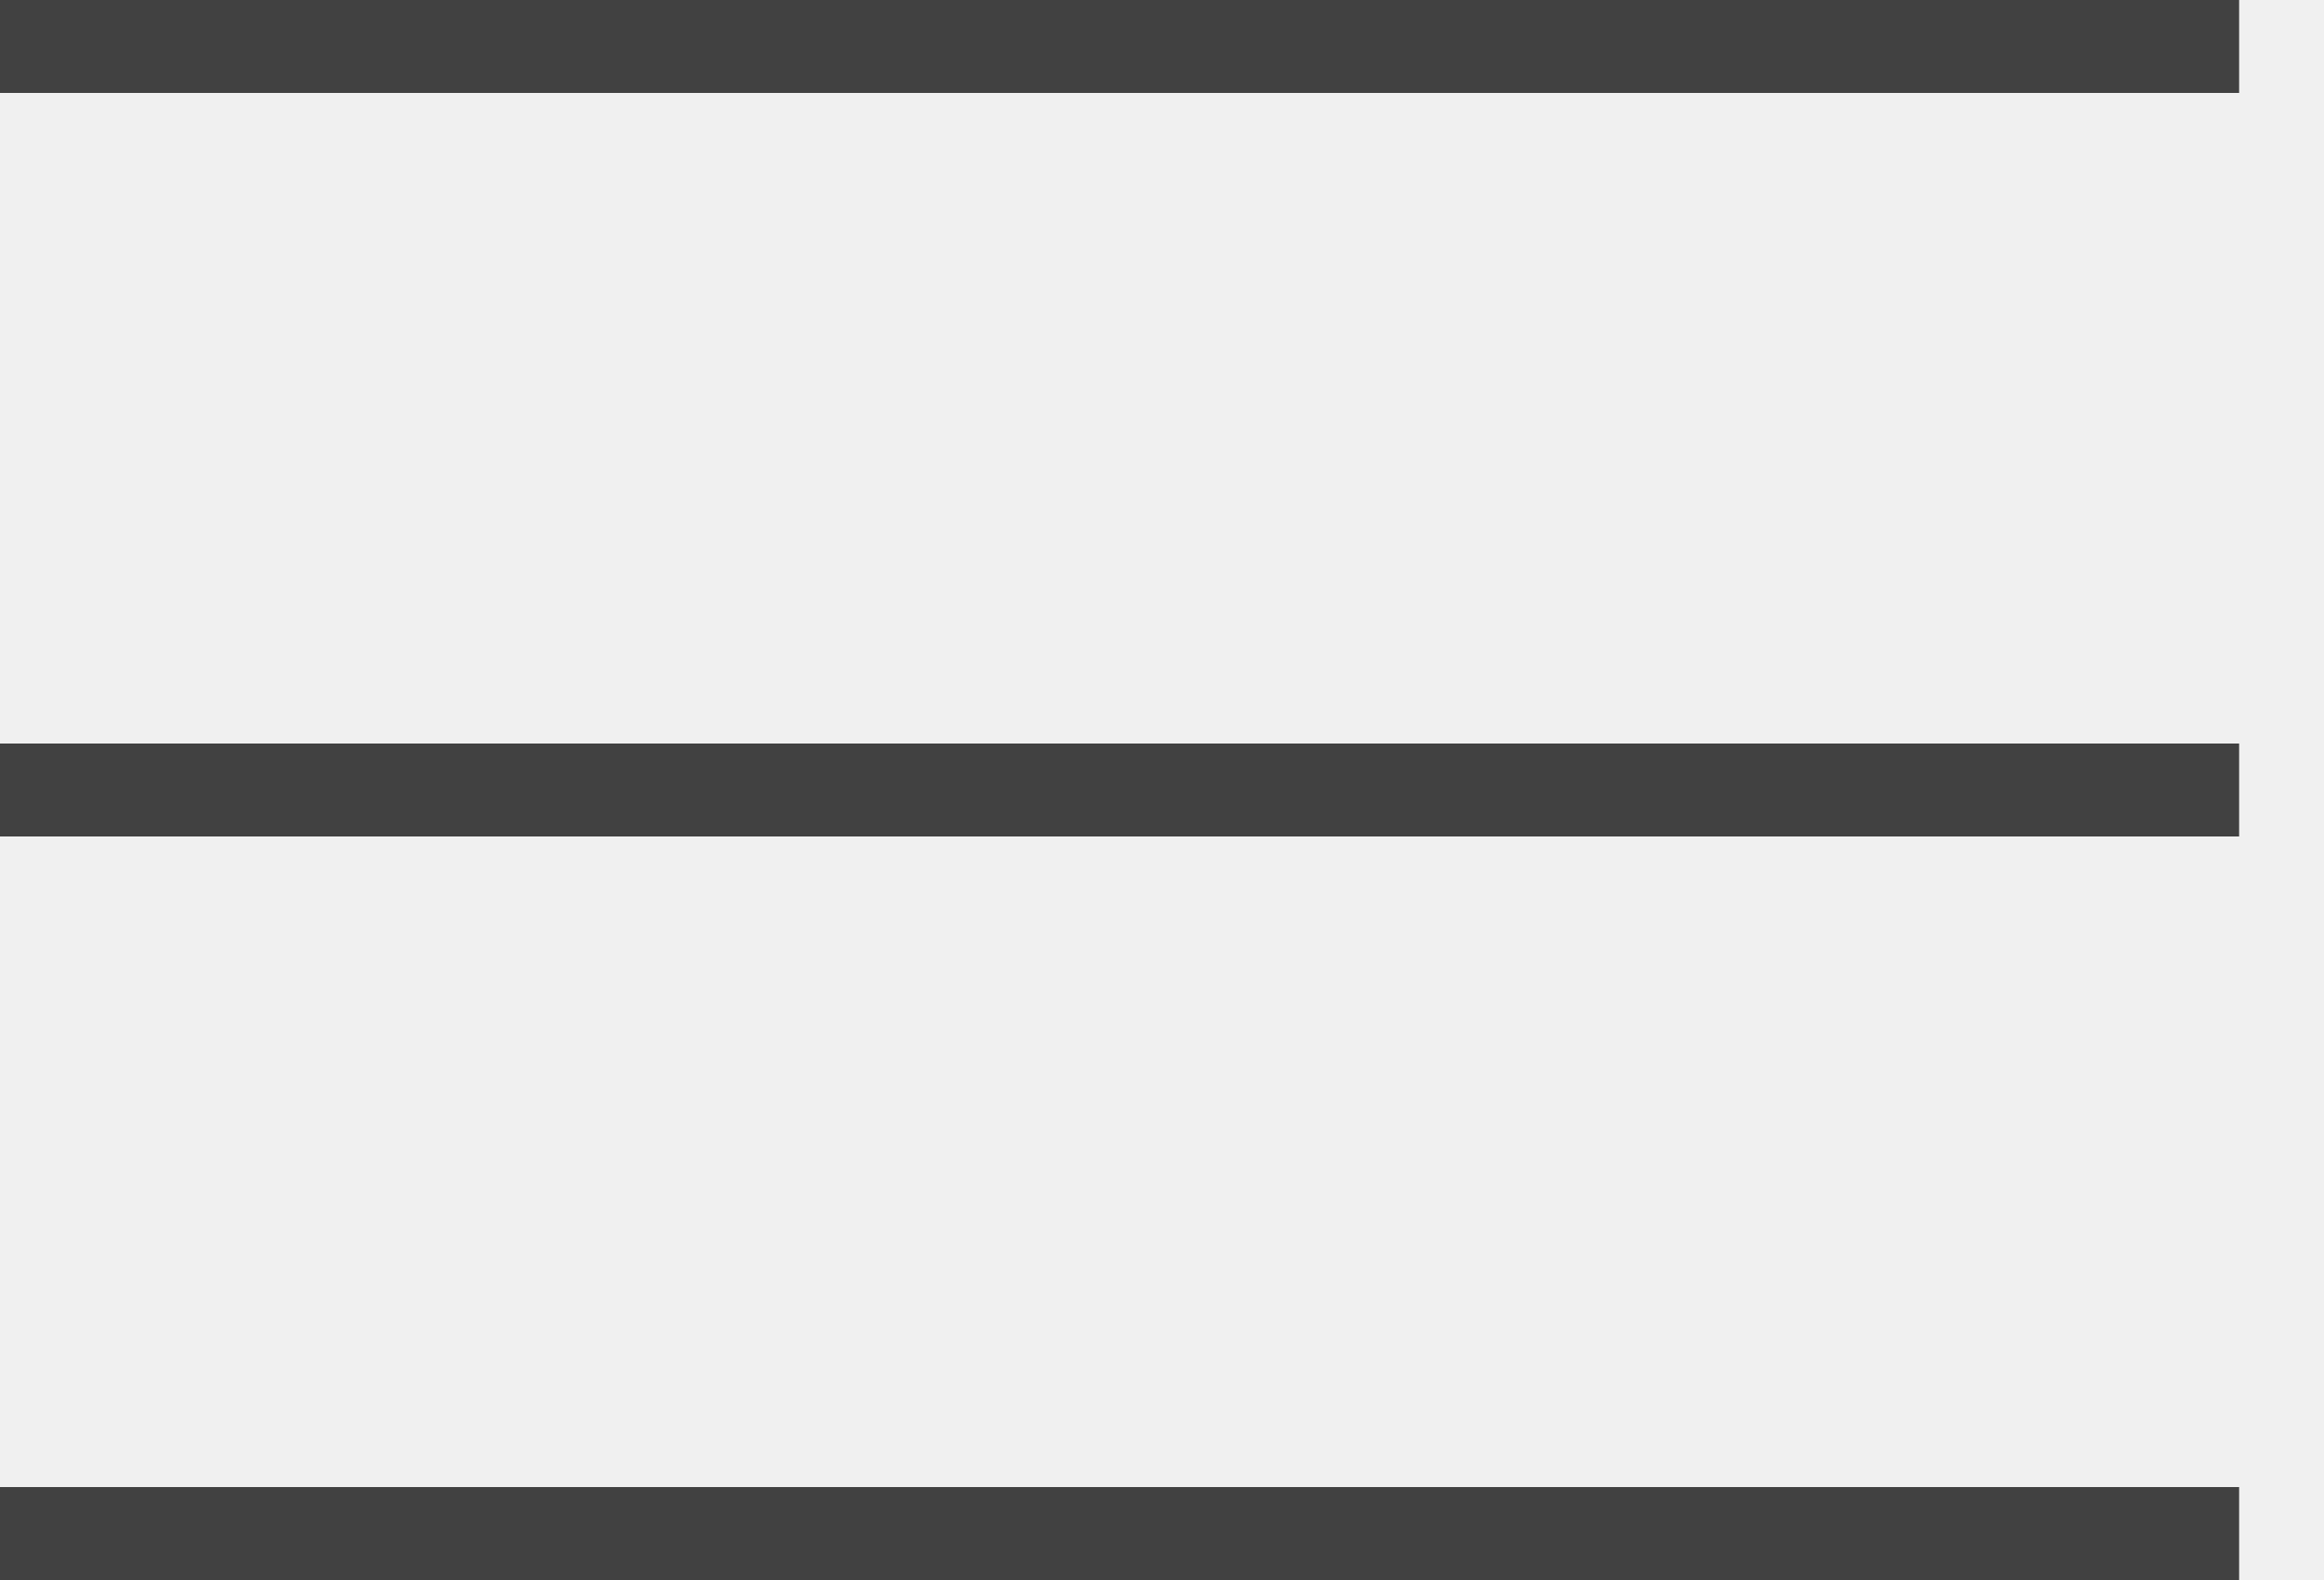
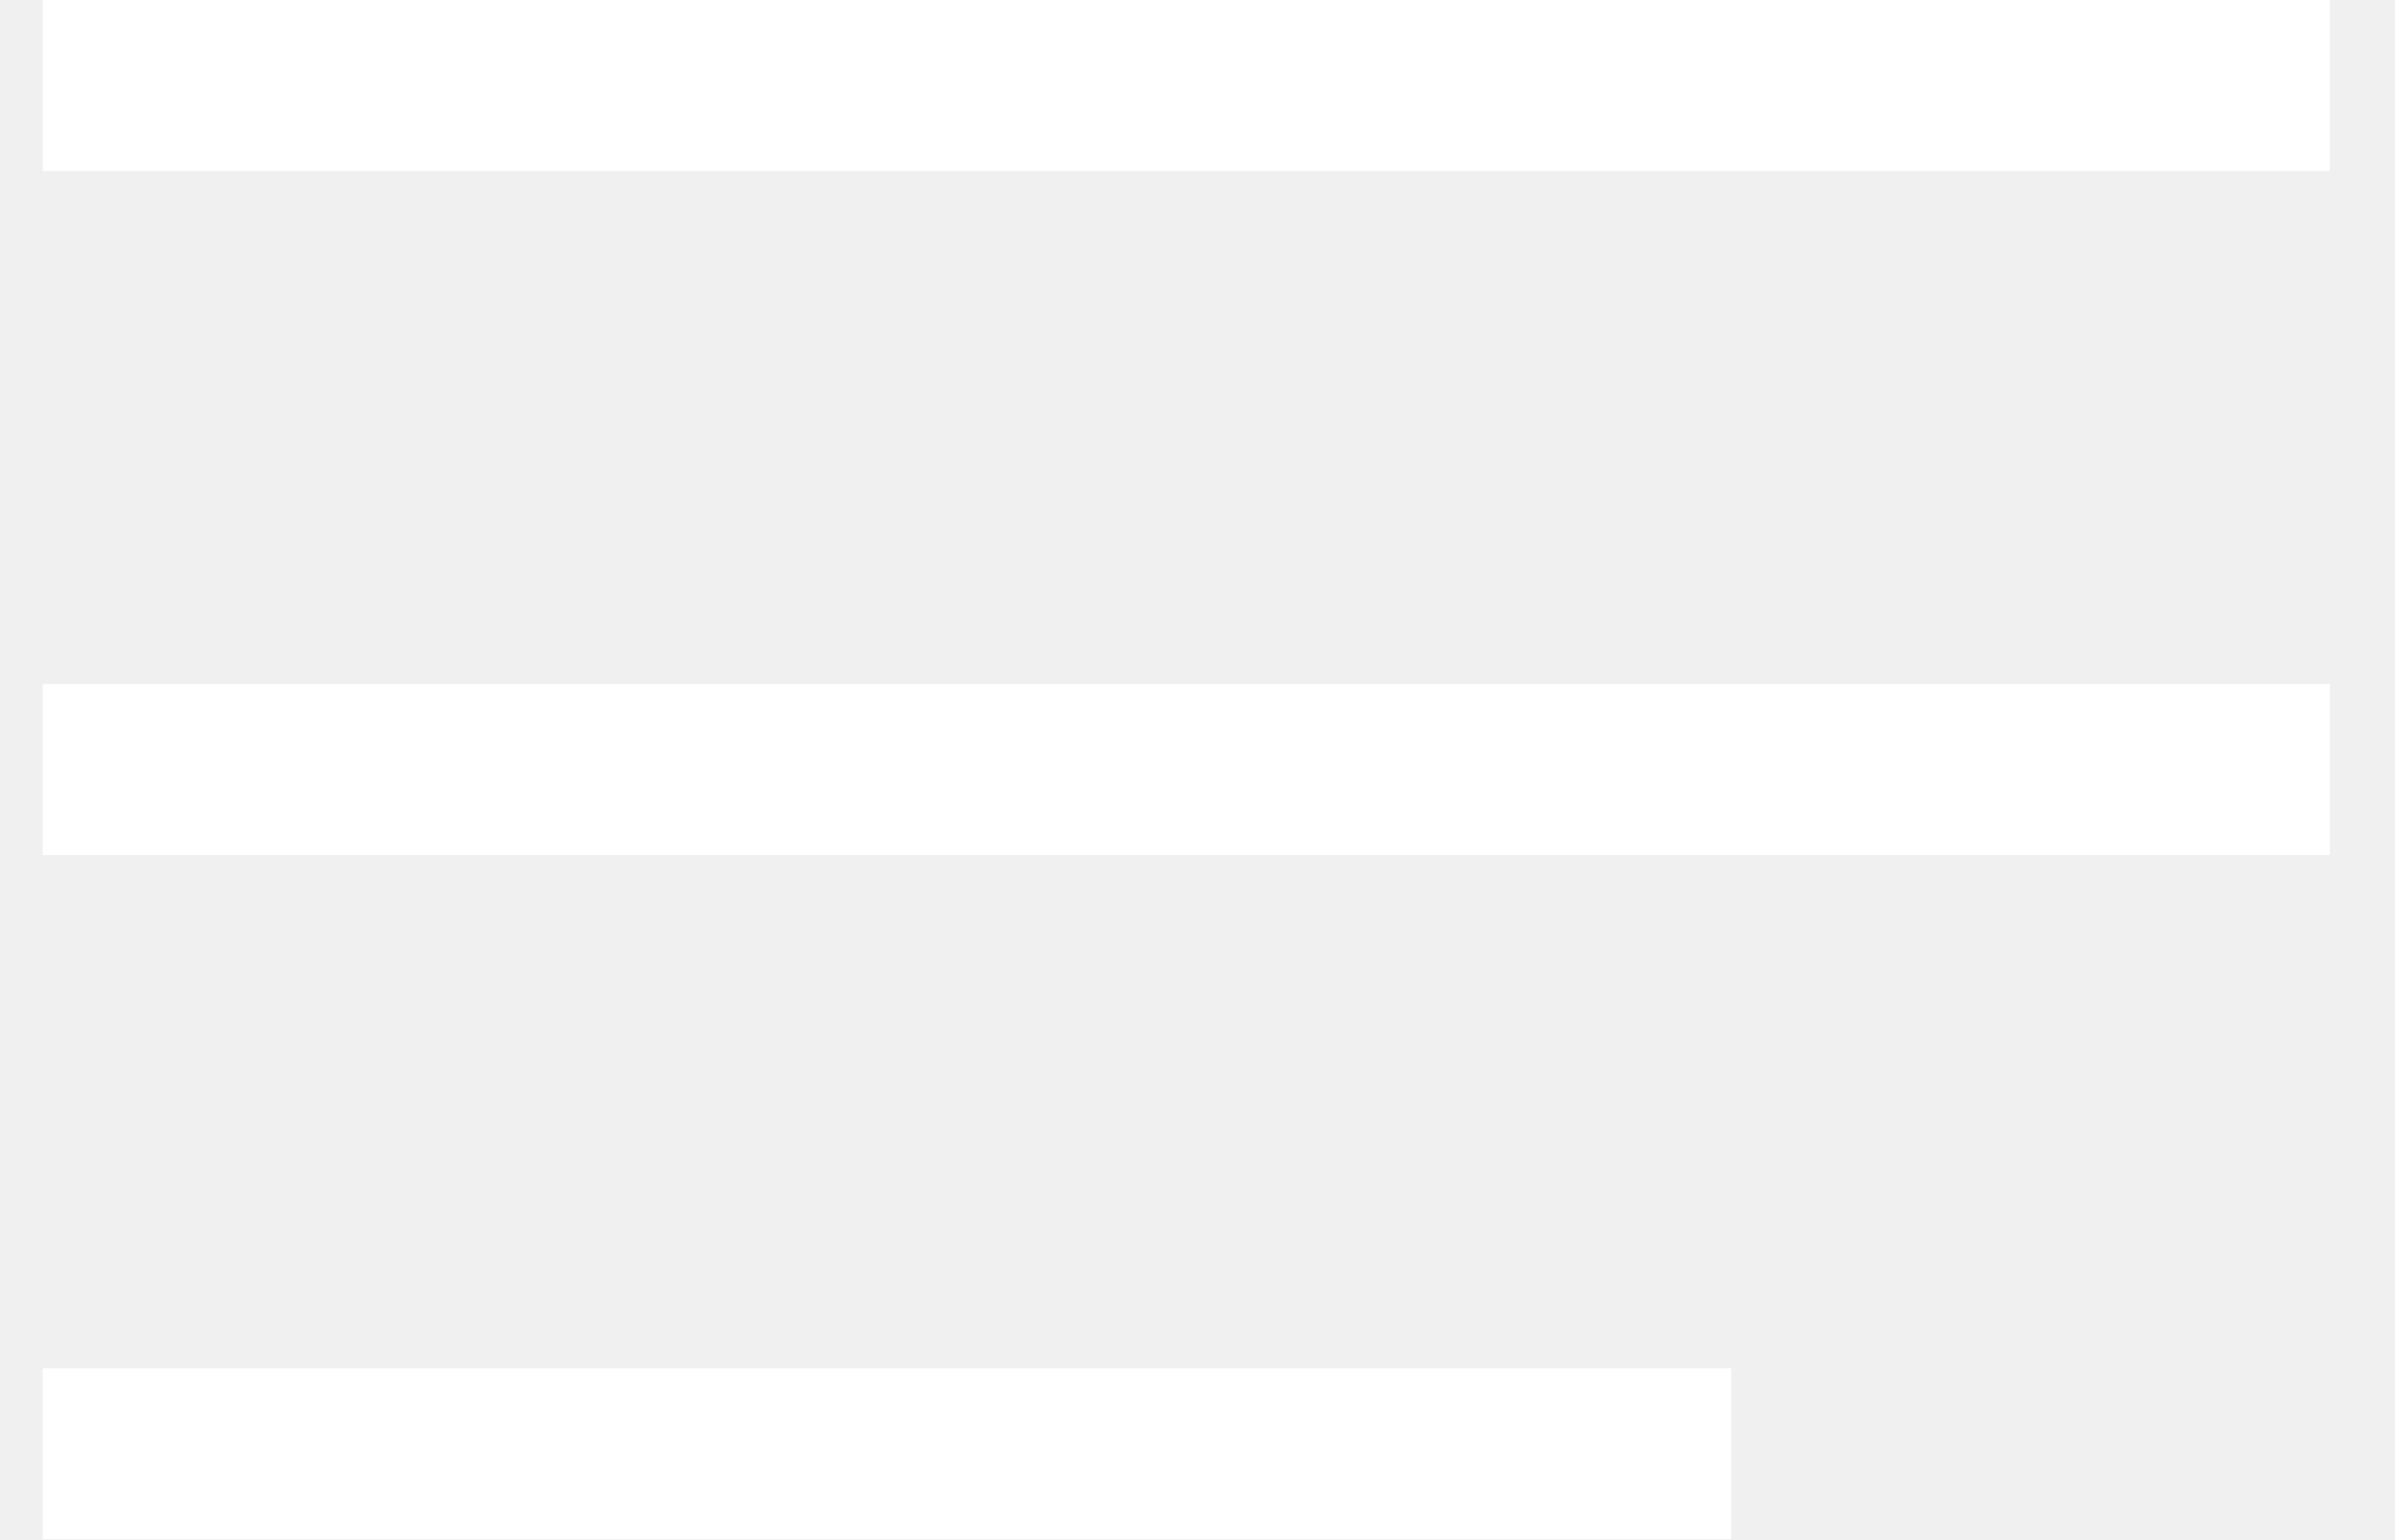
- <svg xmlns="http://www.w3.org/2000/svg" width="25px" height="17px" viewBox="0 0 25 17" version="1.1">
+ <svg xmlns="http://www.w3.org/2000/svg" width="28px" height="18px" viewBox="0 0 28 18" version="1.1">
  <defs />
  <g id="Page-1" stroke="none" stroke-width="1" fill="none" fill-rule="evenodd">
-     <g id="Artboard-14-Copy-5" transform="translate(-925, -559)" stroke-linecap="square" stroke="#414141">
-       <g id="Line-+-Line-Copy-+-Line-Copy-2" transform="translate(925, 558)">
-         <path d="M0.5,1.5 L23.587,1.5" id="Line" />
-         <path d="M0.5,9.5 L23.587,9.5" id="Line-Copy" />
-         <path d="M0.5,17.5 L23.587,17.5" id="Line-Copy-2" />
+     <g id="Desktop-HD-Copy-3" transform="translate(-1277, -94)" stroke-linecap="square" stroke="#FFFFFF" stroke-width="2">
+       <g id="Group" transform="translate(1278, 94)">
+         <path d="M0.5,1 L25.239,1" id="Line" />
+         <path d="M0.5,9 L25.239,9" id="Line-Copy" />
+         <path d="M0.5,17 L18.24,17" id="Line-Copy-2" />
      </g>
    </g>
  </g>
</svg>
